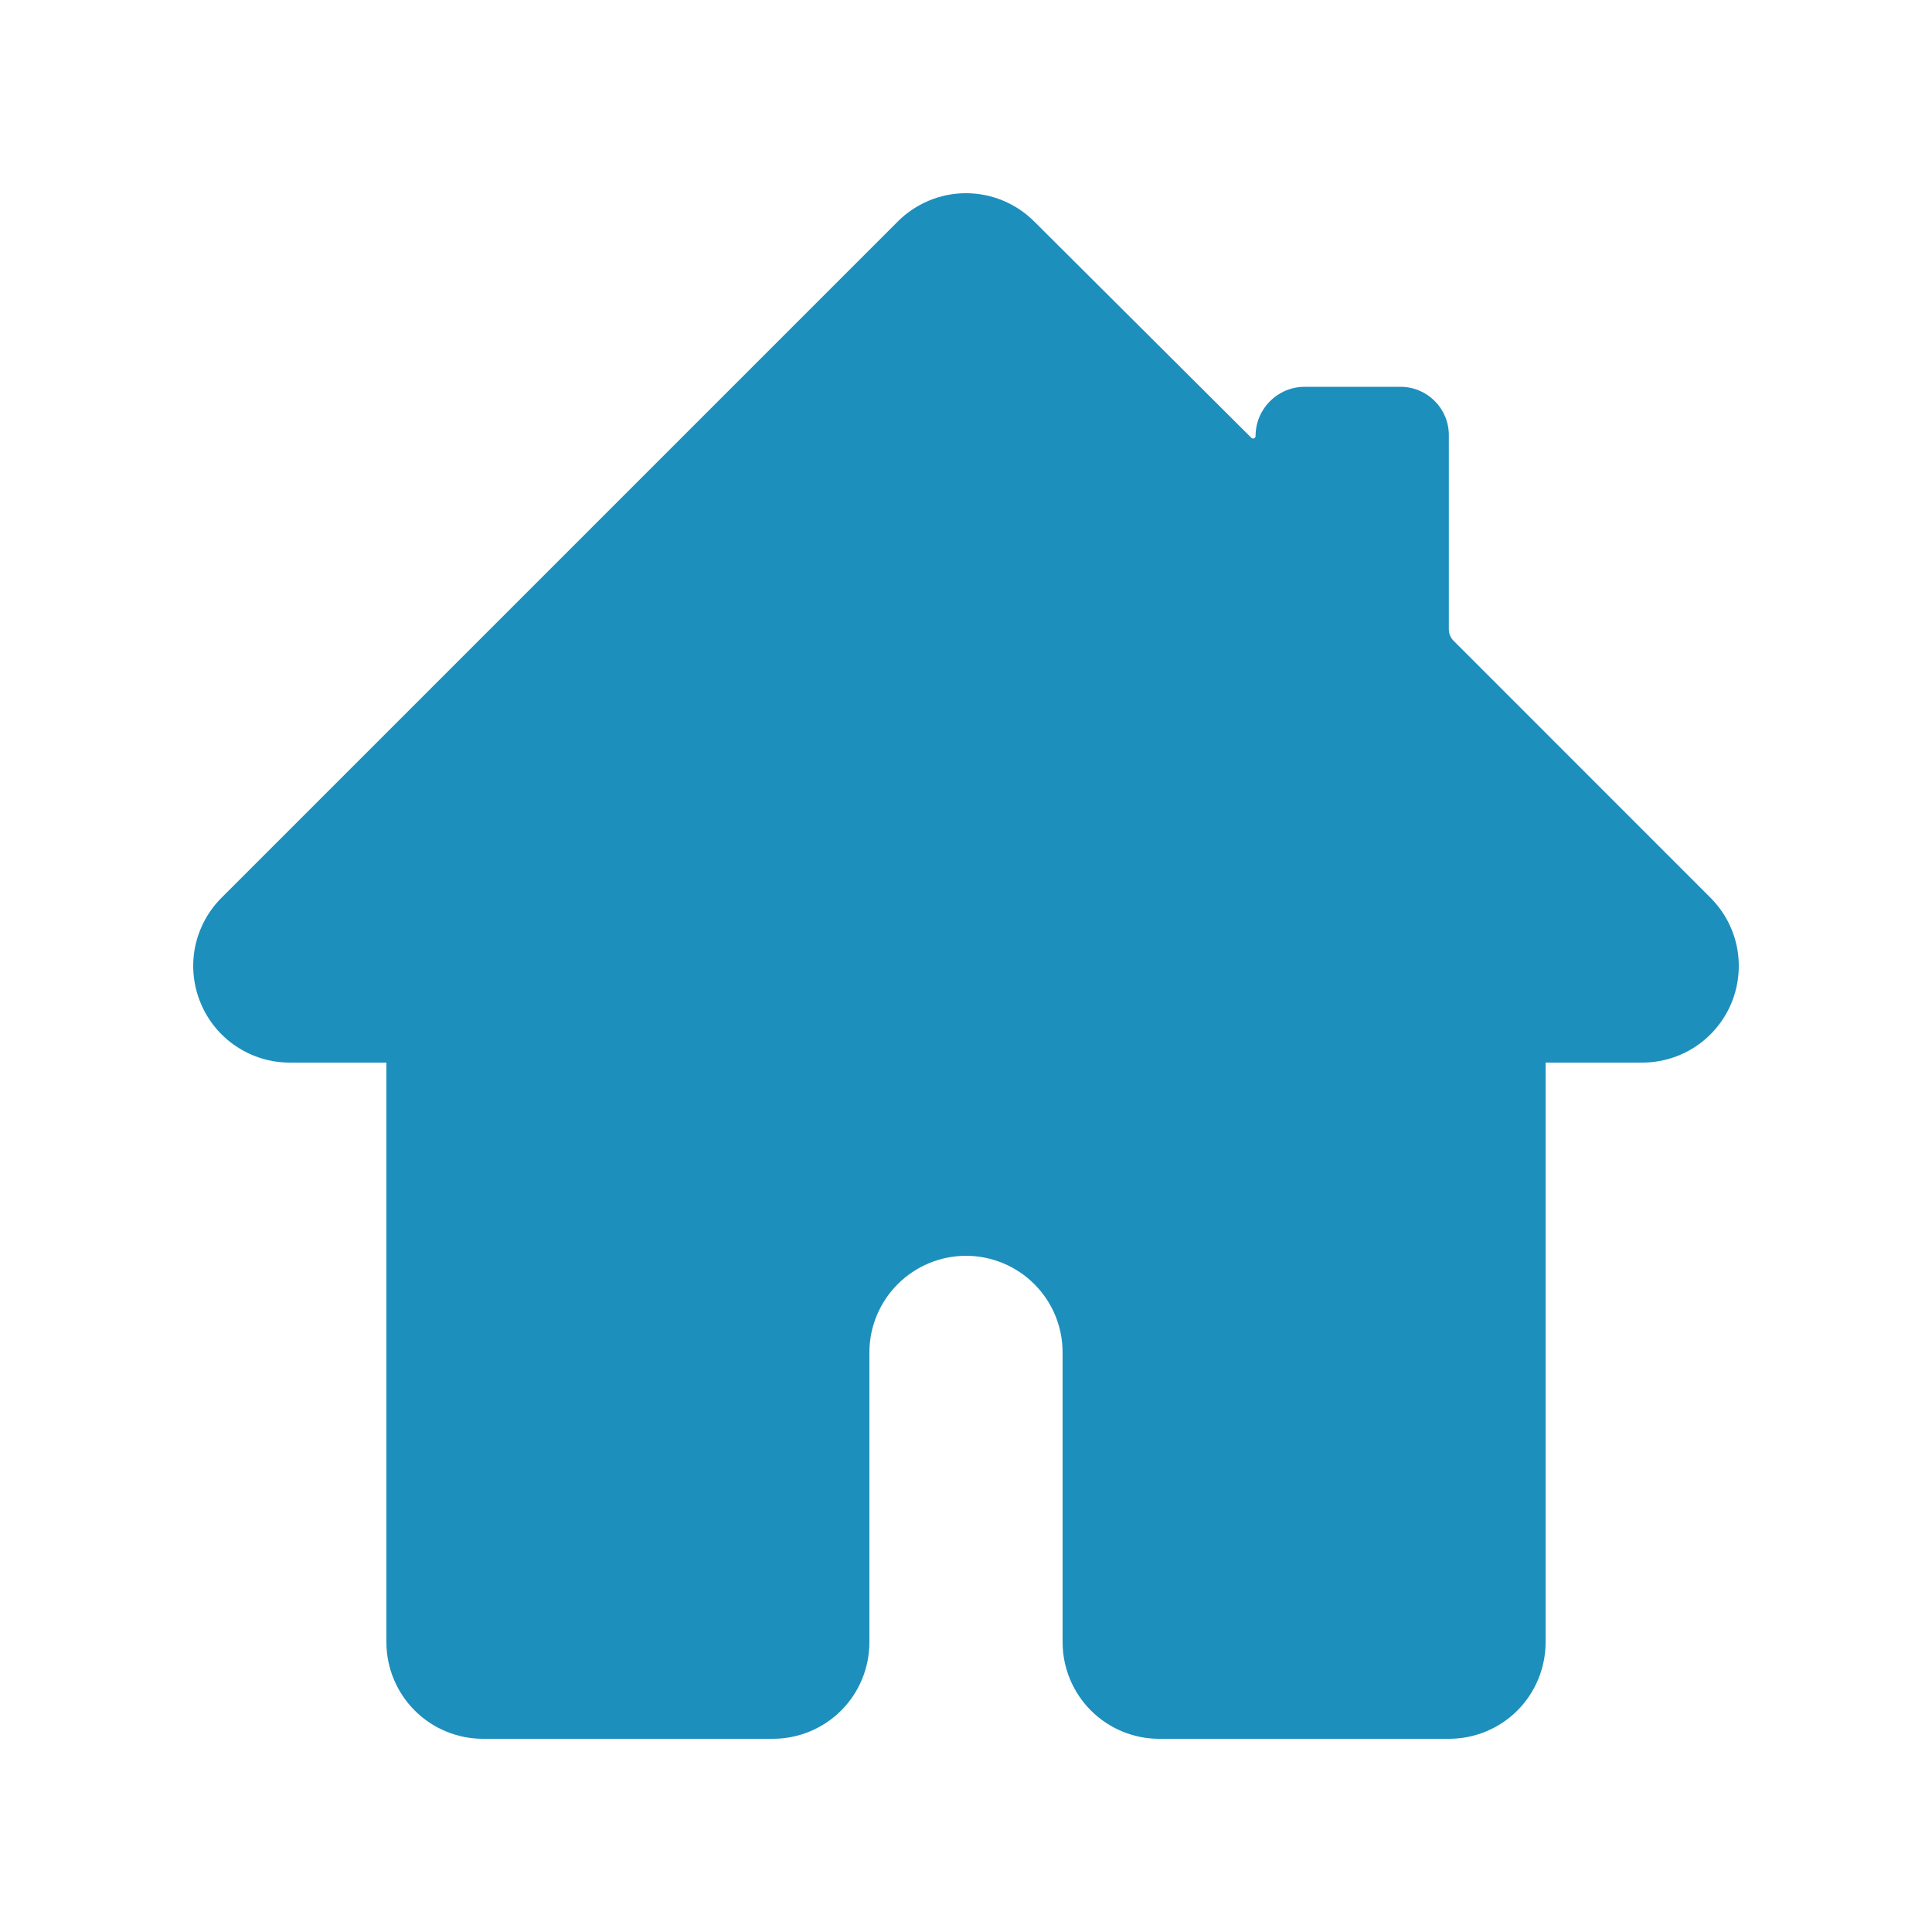
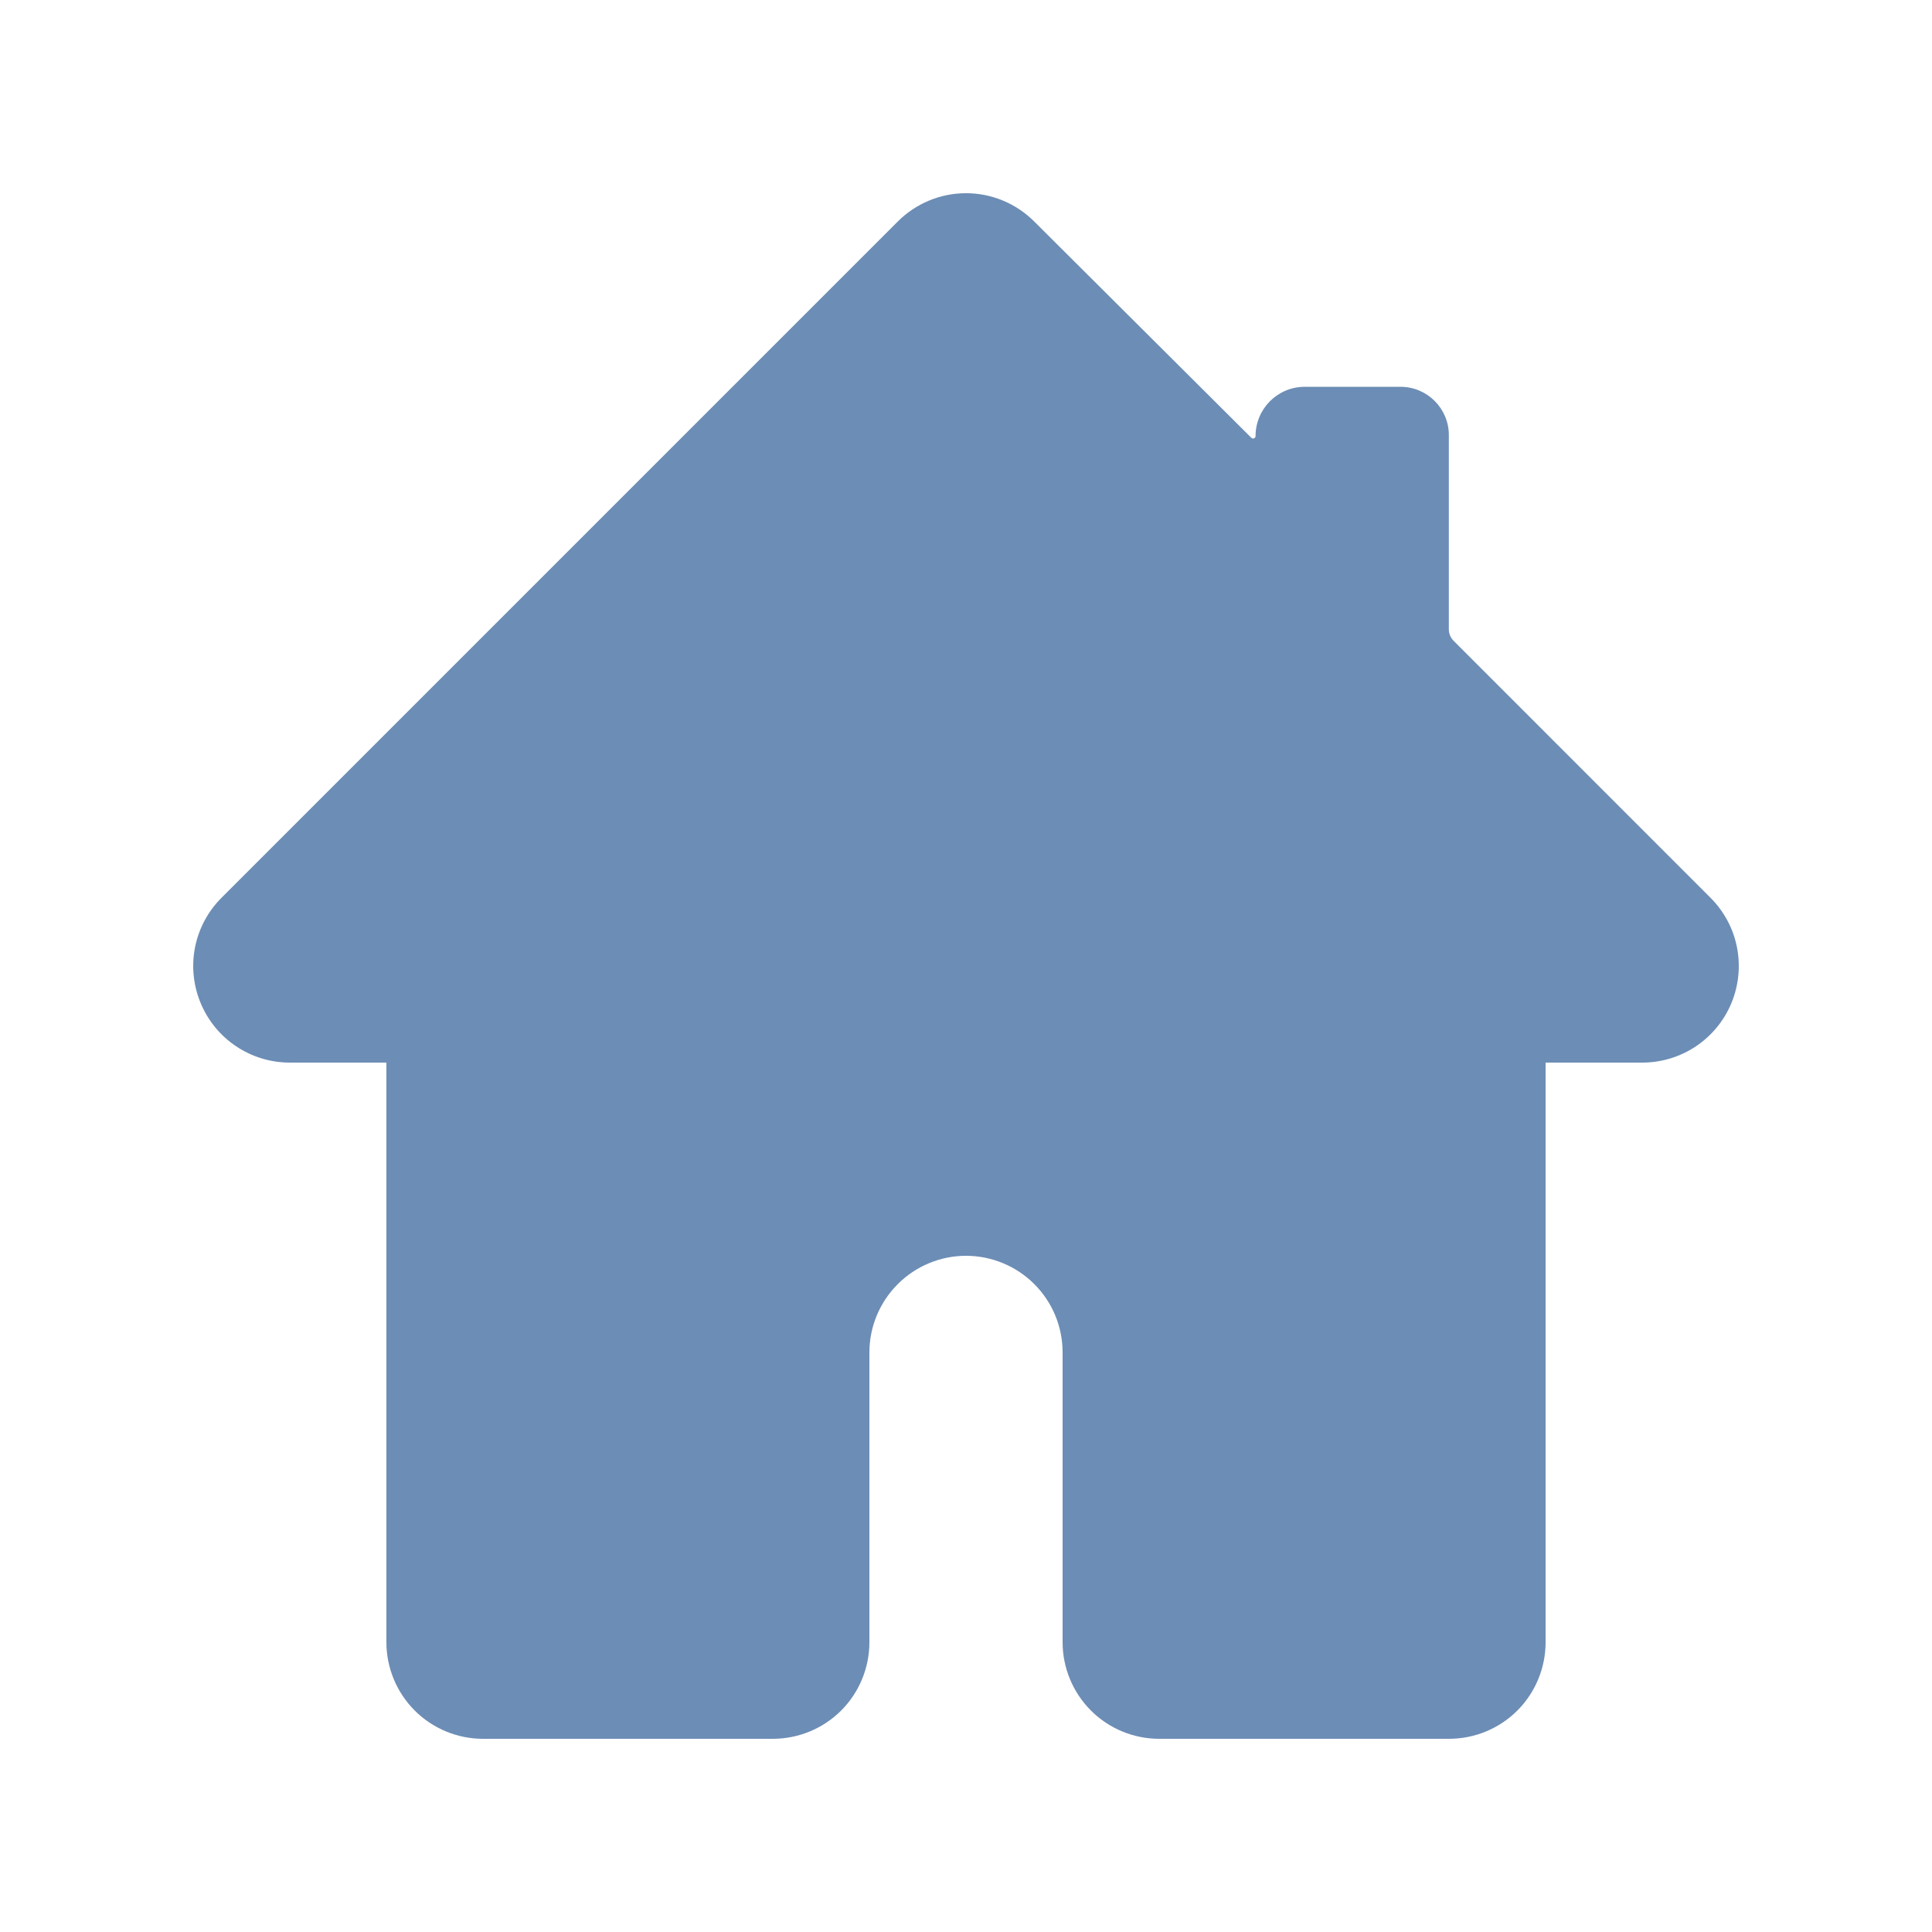
<svg xmlns="http://www.w3.org/2000/svg" width="24" height="24" viewBox="0 0 24 24" fill="none">
-   <path fill-rule="evenodd" clip-rule="evenodd" d="M11.152 2.752C11.377 2.527 11.682 2.4 12 2.4C12.318 2.4 12.623 2.527 12.848 2.752L15.544 5.438C15.564 5.458 15.597 5.444 15.597 5.417C15.597 5.079 15.87 4.805 16.208 4.805H17.398C17.729 4.805 17.998 5.074 17.998 5.405V7.818C17.998 7.871 18.019 7.922 18.057 7.96L21.248 11.152C21.416 11.32 21.531 11.533 21.577 11.766C21.623 11.999 21.599 12.24 21.509 12.459C21.418 12.679 21.264 12.866 21.067 12.998C20.869 13.13 20.637 13.2 20.4 13.2H19.2V20.4C19.2 20.718 19.074 21.024 18.849 21.249C18.624 21.474 18.318 21.6 18 21.6H14.4C14.082 21.6 13.777 21.474 13.552 21.249C13.327 21.024 13.2 20.718 13.2 20.4V16.8C13.2 16.482 13.074 16.177 12.849 15.952C12.624 15.727 12.318 15.6 12 15.6C11.682 15.6 11.377 15.727 11.152 15.952C10.927 16.177 10.8 16.482 10.8 16.8V20.4C10.8 20.718 10.674 21.024 10.449 21.249C10.224 21.474 9.918 21.6 9.6 21.6H6C5.682 21.6 5.377 21.474 5.152 21.249C4.927 21.024 4.8 20.718 4.8 20.4V13.2H3.6C3.363 13.2 3.131 13.13 2.934 12.998C2.736 12.866 2.583 12.679 2.492 12.459C2.401 12.24 2.377 11.999 2.423 11.766C2.47 11.533 2.584 11.32 2.752 11.152L11.152 2.752Z" fill="#1D8FBD" />
+   <path fill-rule="evenodd" clip-rule="evenodd" d="M11.152 2.752C11.377 2.527 11.682 2.4 12 2.4C12.318 2.4 12.623 2.527 12.848 2.752L15.544 5.438C15.564 5.458 15.597 5.444 15.597 5.417C15.597 5.079 15.87 4.805 16.208 4.805H17.398C17.729 4.805 17.998 5.074 17.998 5.405V7.818C17.998 7.871 18.019 7.922 18.057 7.96L21.248 11.152C21.416 11.32 21.531 11.533 21.577 11.766C21.623 11.999 21.599 12.24 21.509 12.459C21.418 12.679 21.264 12.866 21.067 12.998C20.869 13.13 20.637 13.2 20.4 13.2H19.2V20.4C19.2 20.718 19.074 21.024 18.849 21.249C18.624 21.474 18.318 21.6 18 21.6H14.4C14.082 21.6 13.777 21.474 13.552 21.249C13.327 21.024 13.2 20.718 13.2 20.4V16.8C13.2 16.482 13.074 16.177 12.849 15.952C12.624 15.727 12.318 15.6 12 15.6C11.682 15.6 11.377 15.727 11.152 15.952C10.927 16.177 10.8 16.482 10.8 16.8V20.4C10.8 20.718 10.674 21.024 10.449 21.249C10.224 21.474 9.918 21.6 9.6 21.6H6C5.682 21.6 5.377 21.474 5.152 21.249C4.927 21.024 4.8 20.718 4.8 20.4V13.2H3.6C3.363 13.2 3.131 13.13 2.934 12.998C2.736 12.866 2.583 12.679 2.492 12.459C2.401 12.24 2.377 11.999 2.423 11.766C2.47 11.533 2.584 11.32 2.752 11.152L11.152 2.752Z" fill="#6C8DB5" />
</svg>
